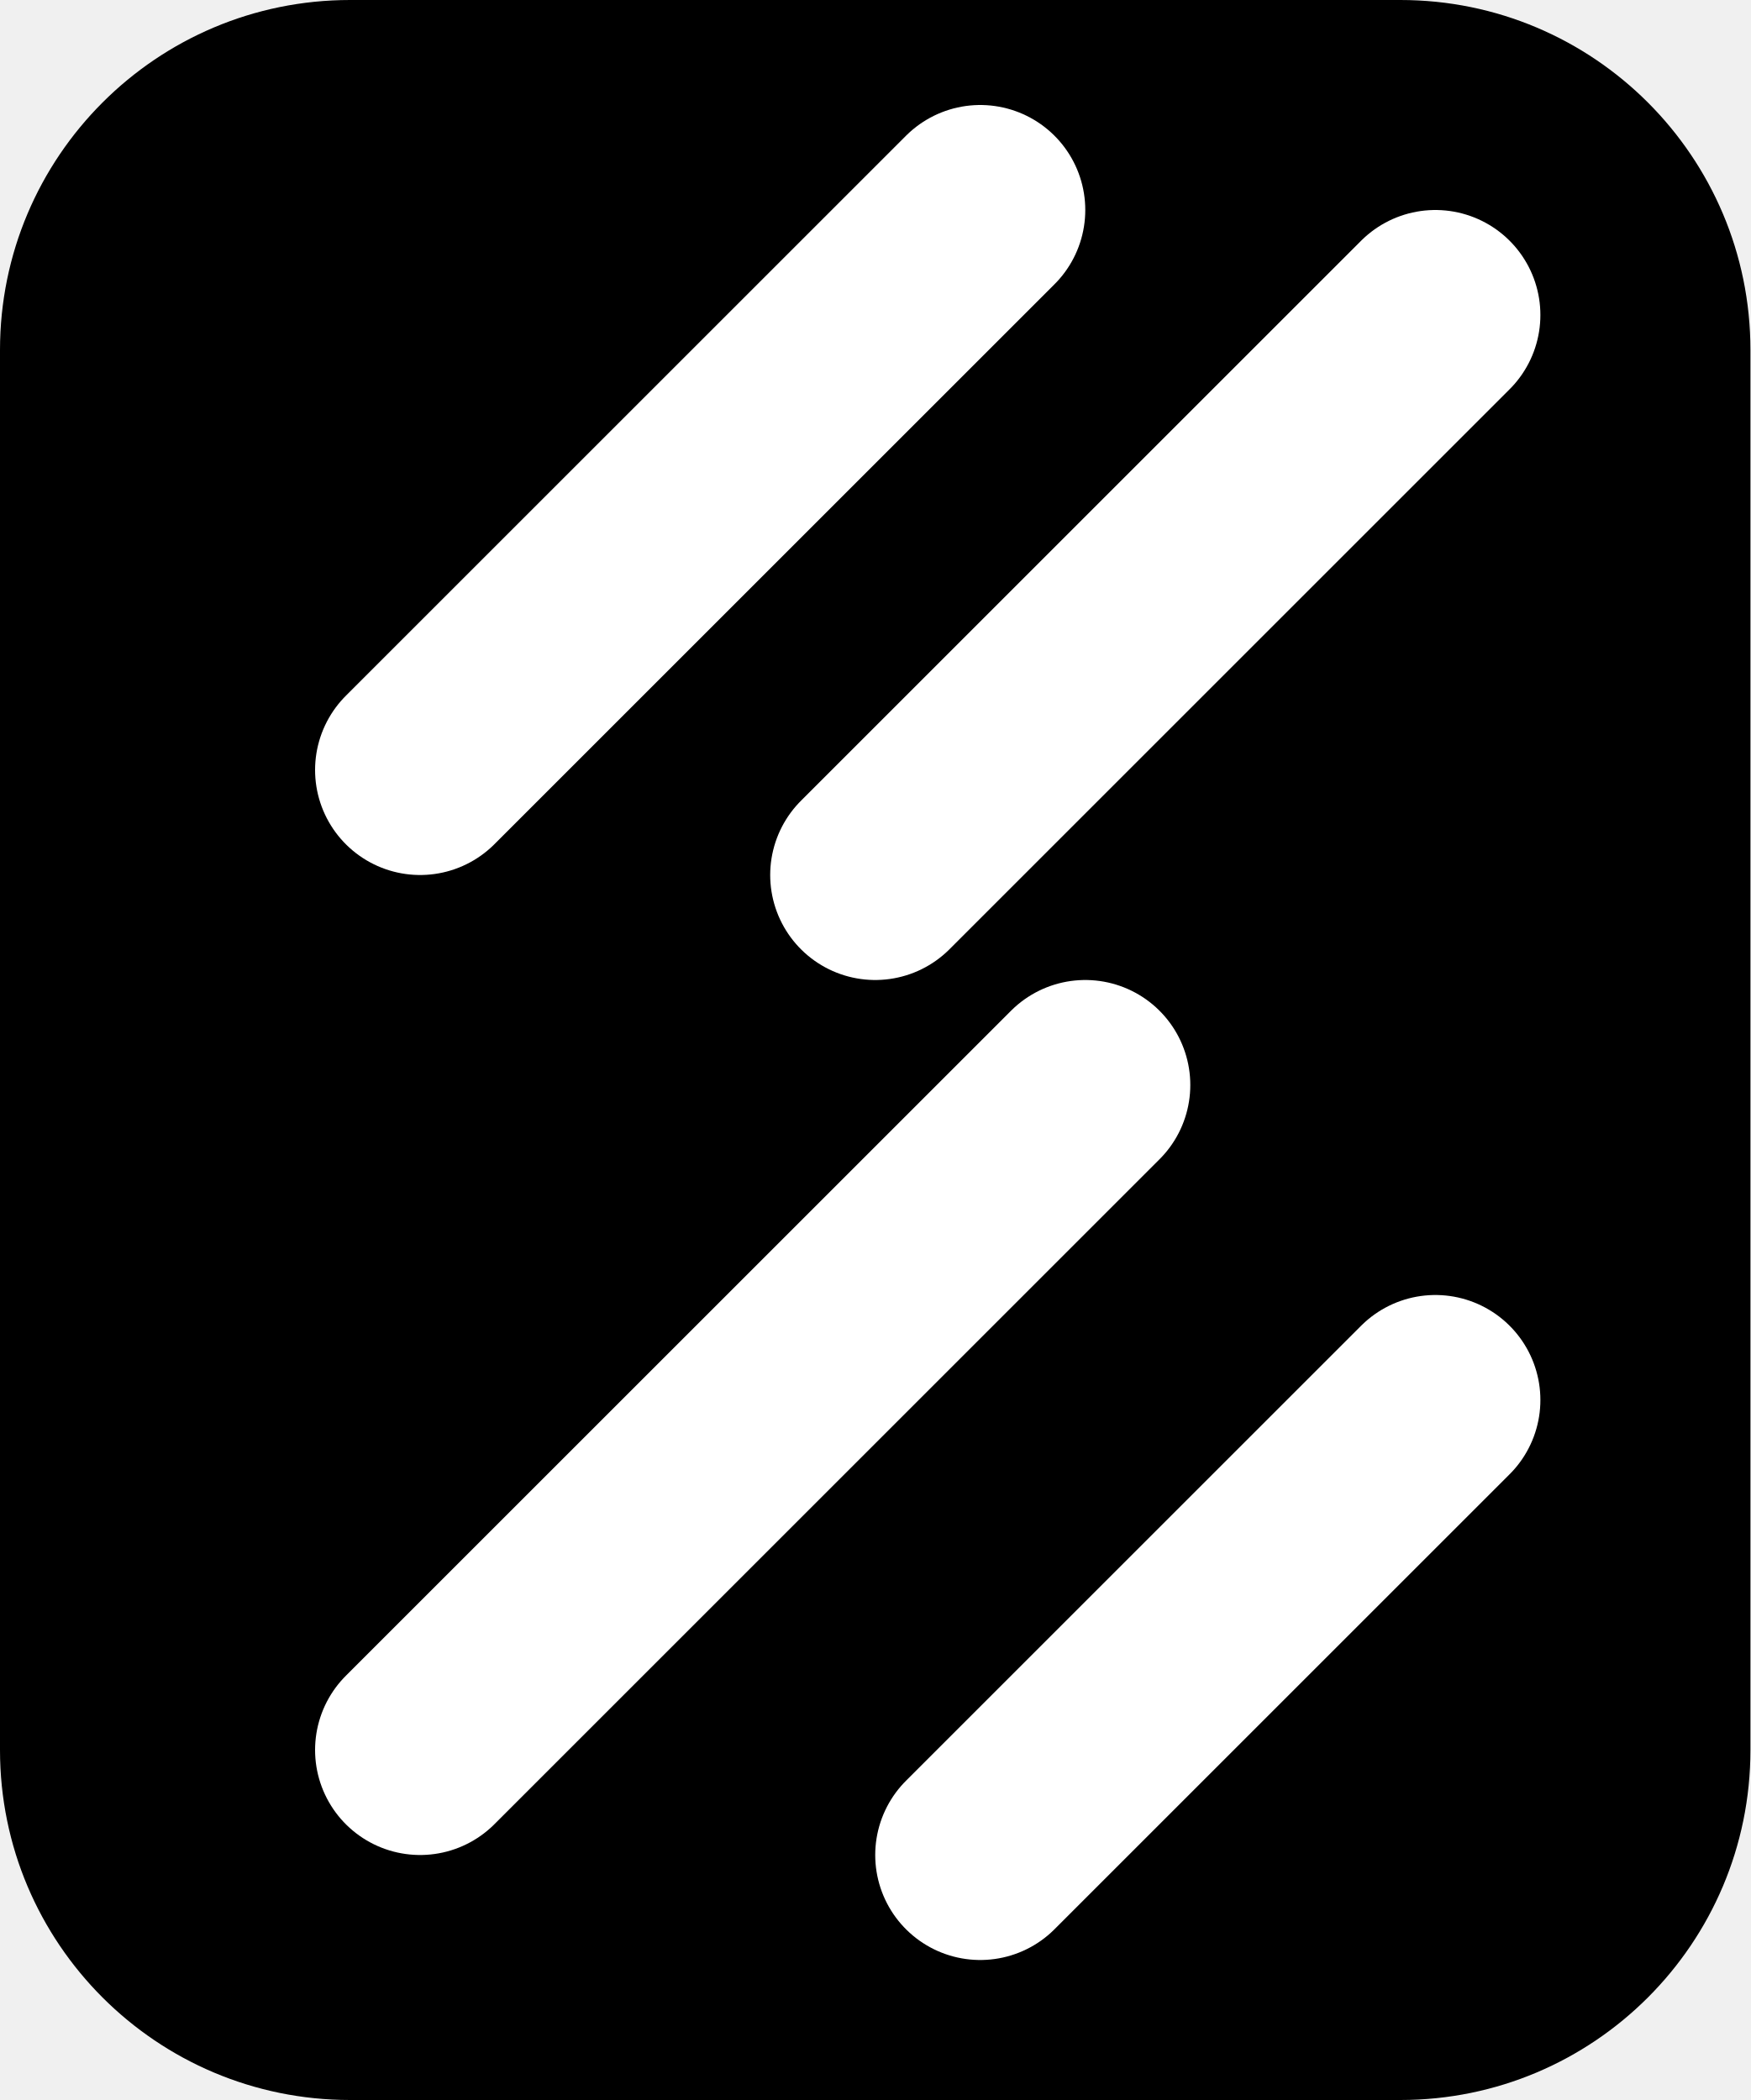
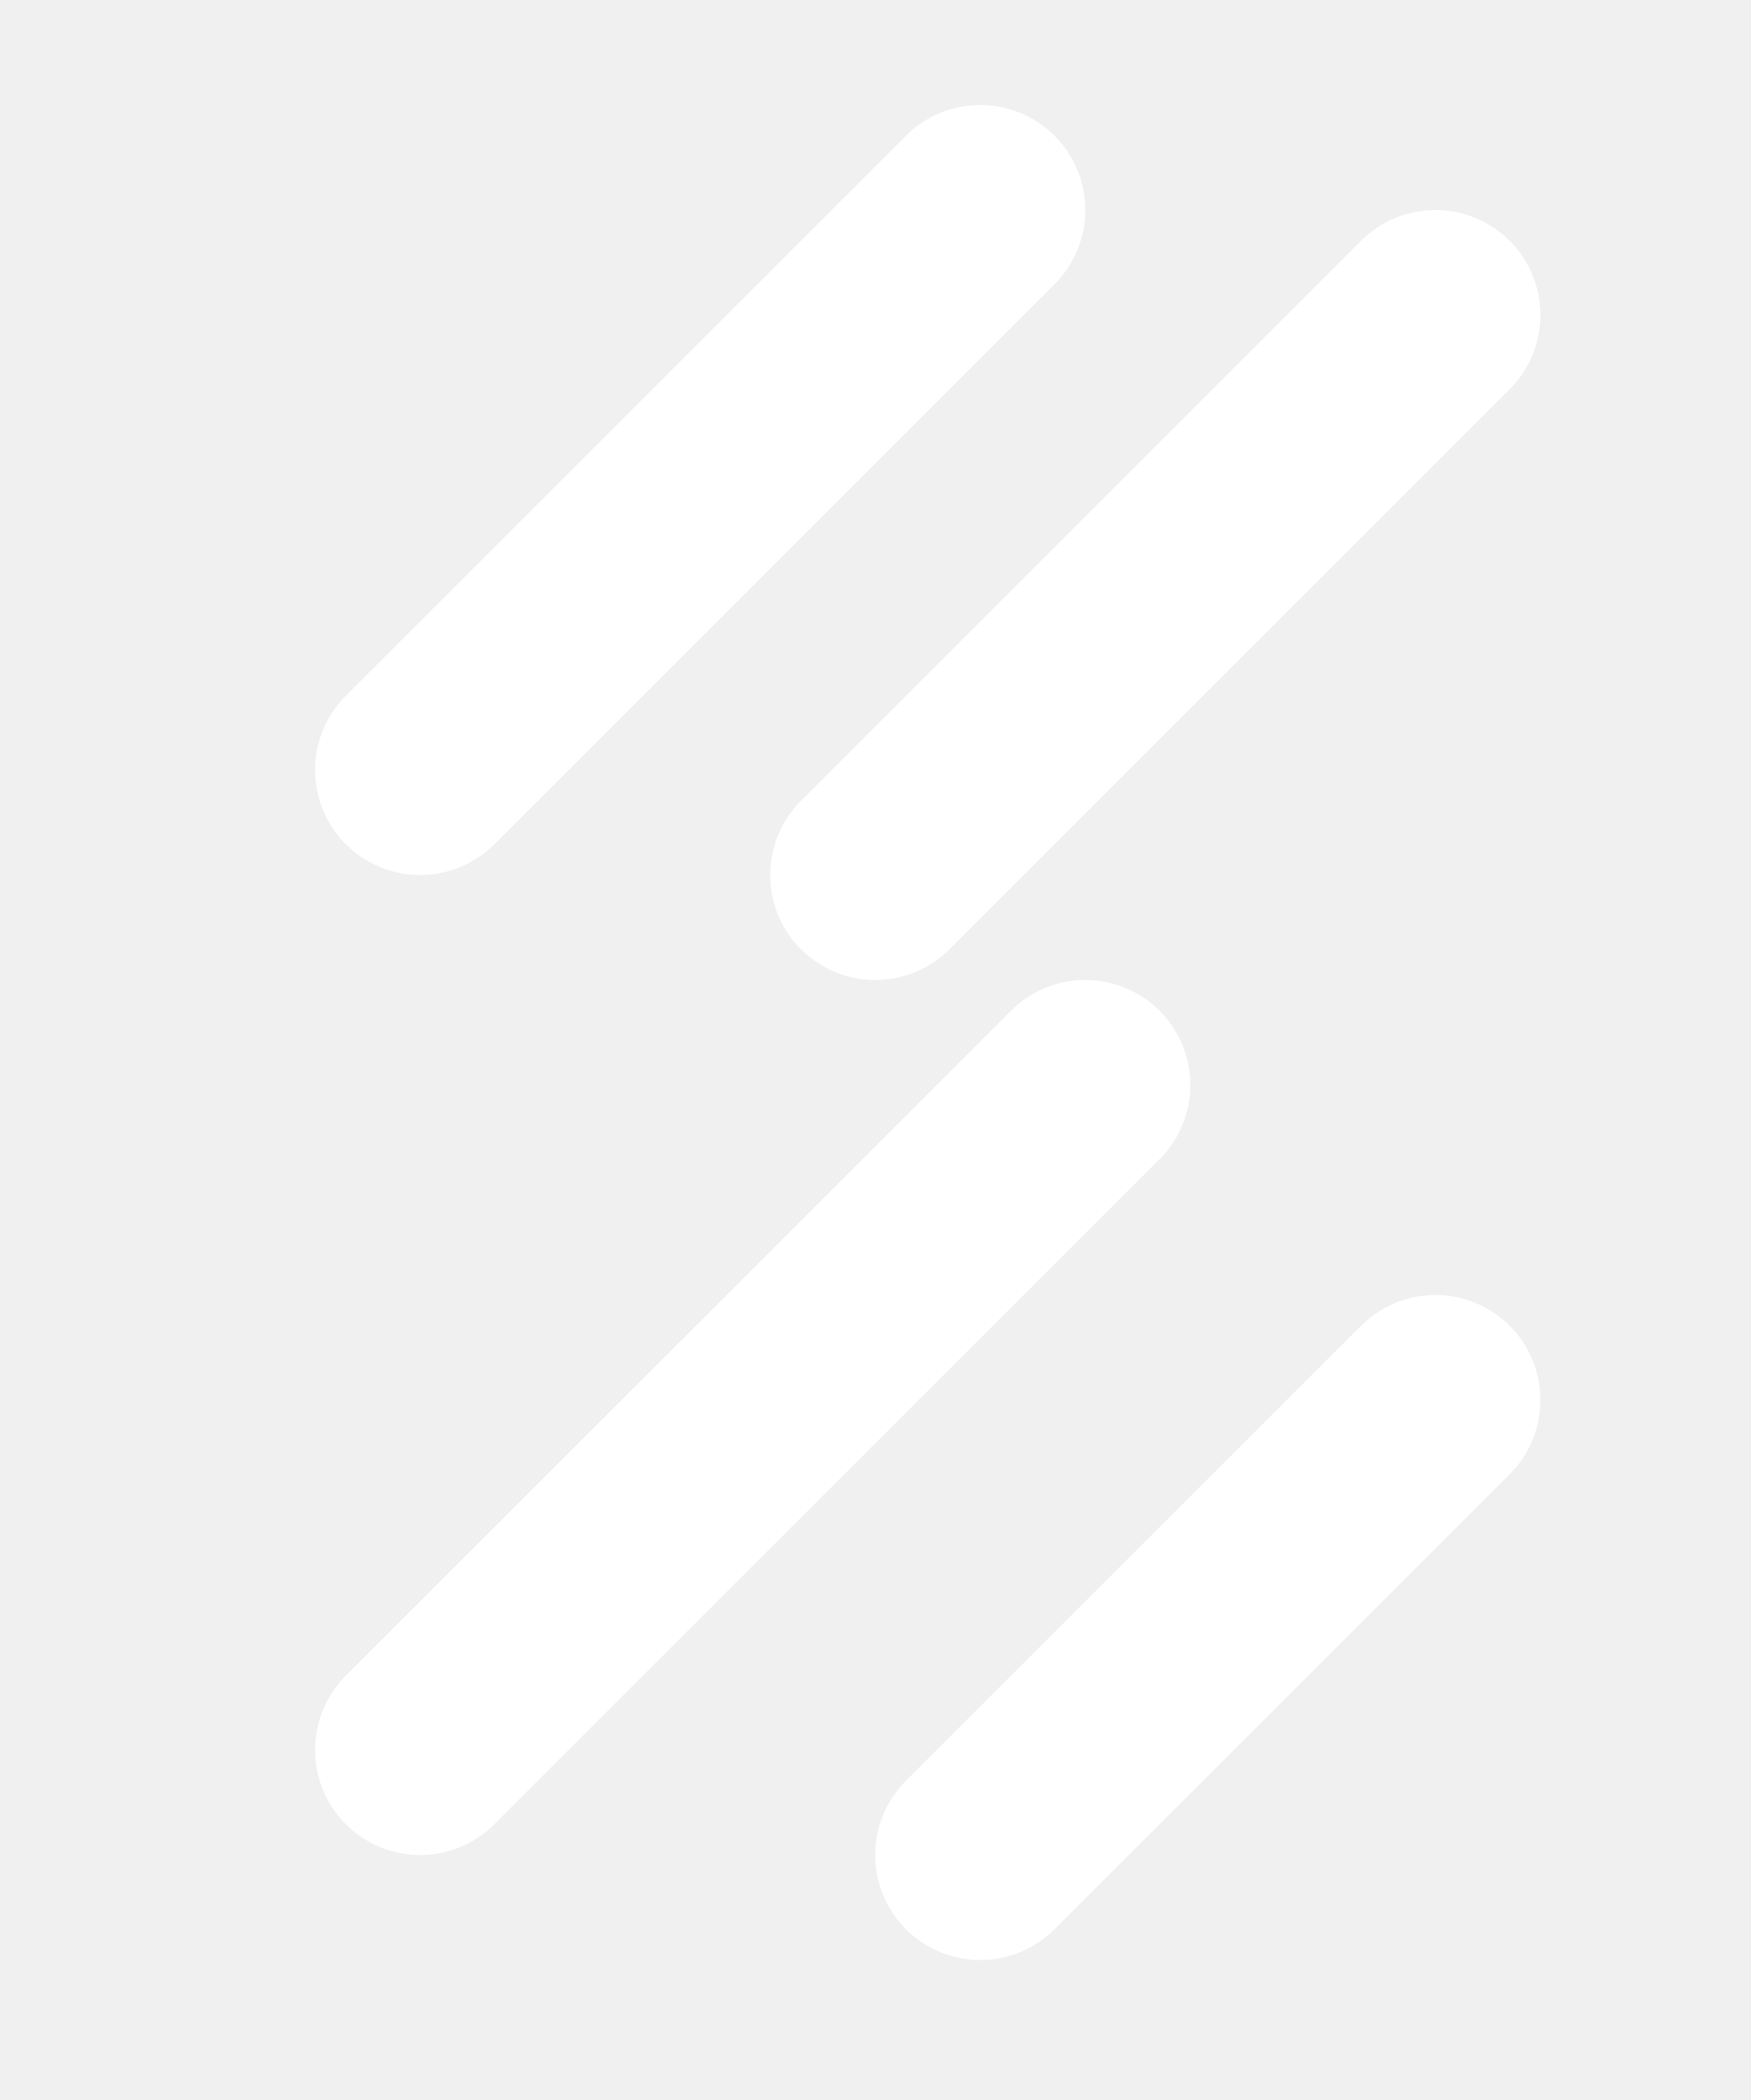
<svg xmlns="http://www.w3.org/2000/svg" viewBox="0 0 100 120" fill="none">
-   <rect width="100" height="120" rx="20" fill="black" />
  <g stroke="white" stroke-width="12" stroke-linecap="round" stroke-linejoin="round">
    <path d="M24 44 L56 12" />
    <path d="M50 50 L82 18" />
    <path d="M24 100 L62 62" />
    <path d="M56 106 L82 80" />
  </g>
</svg>
